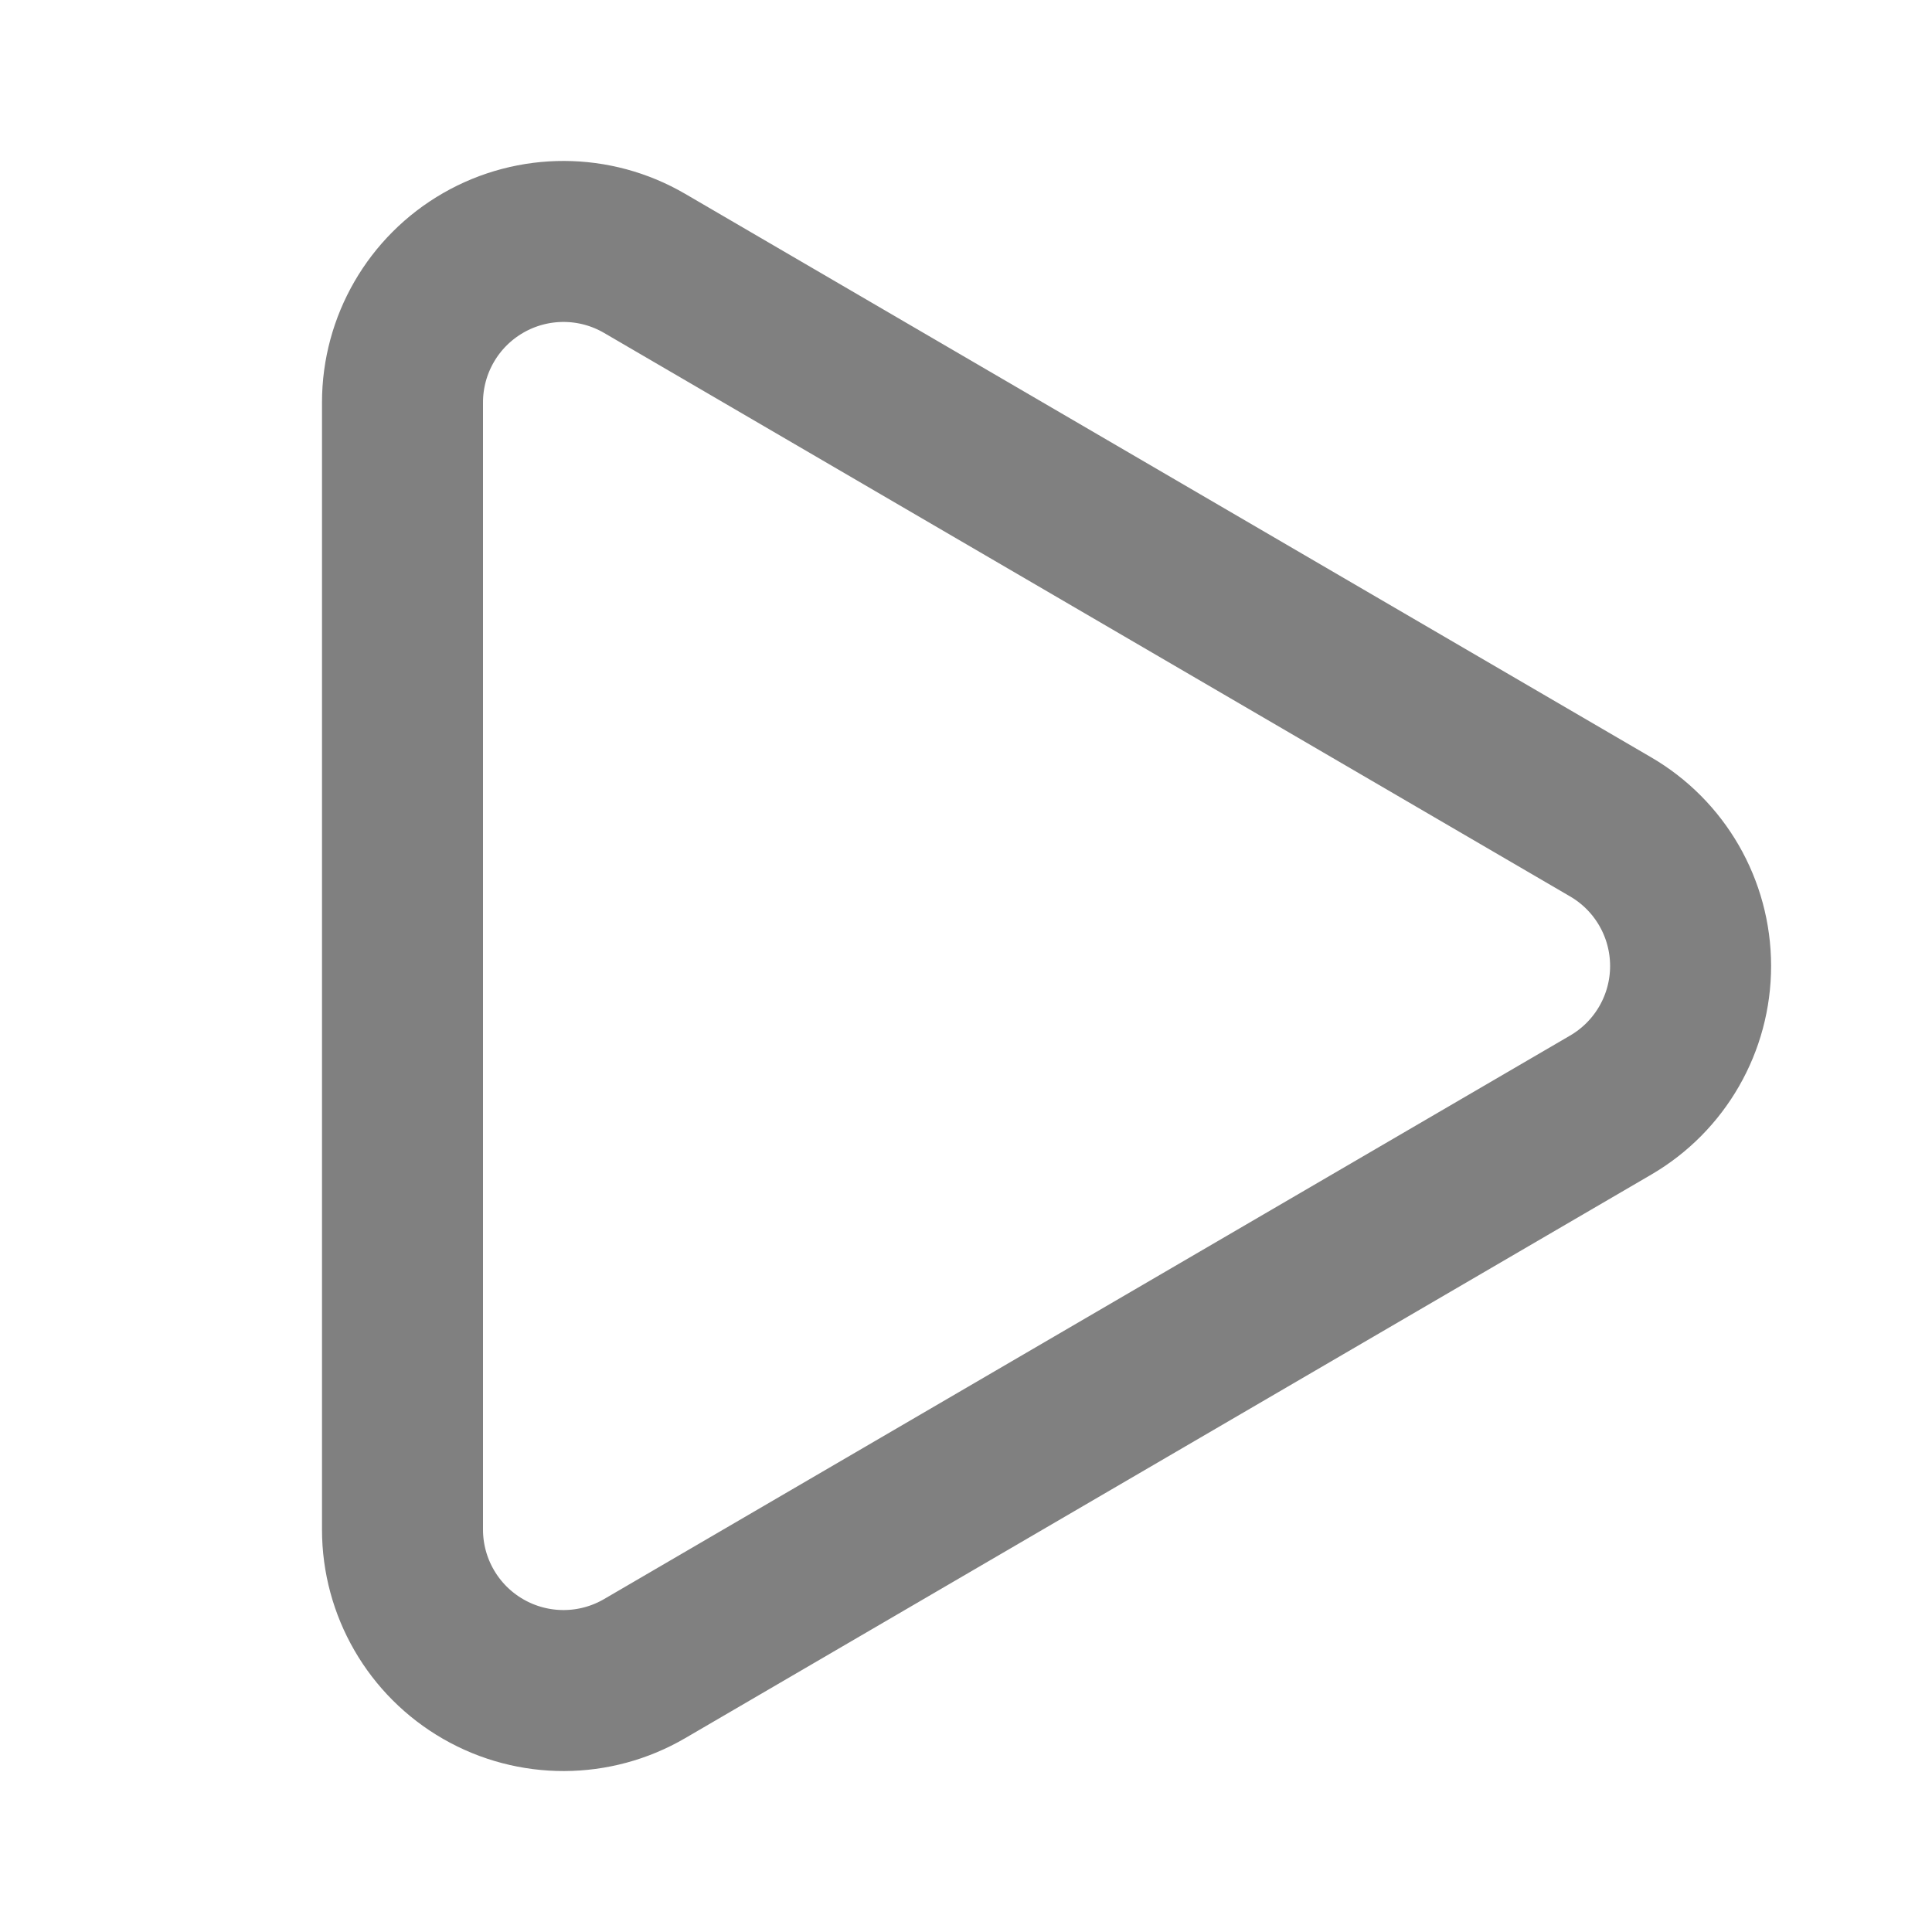
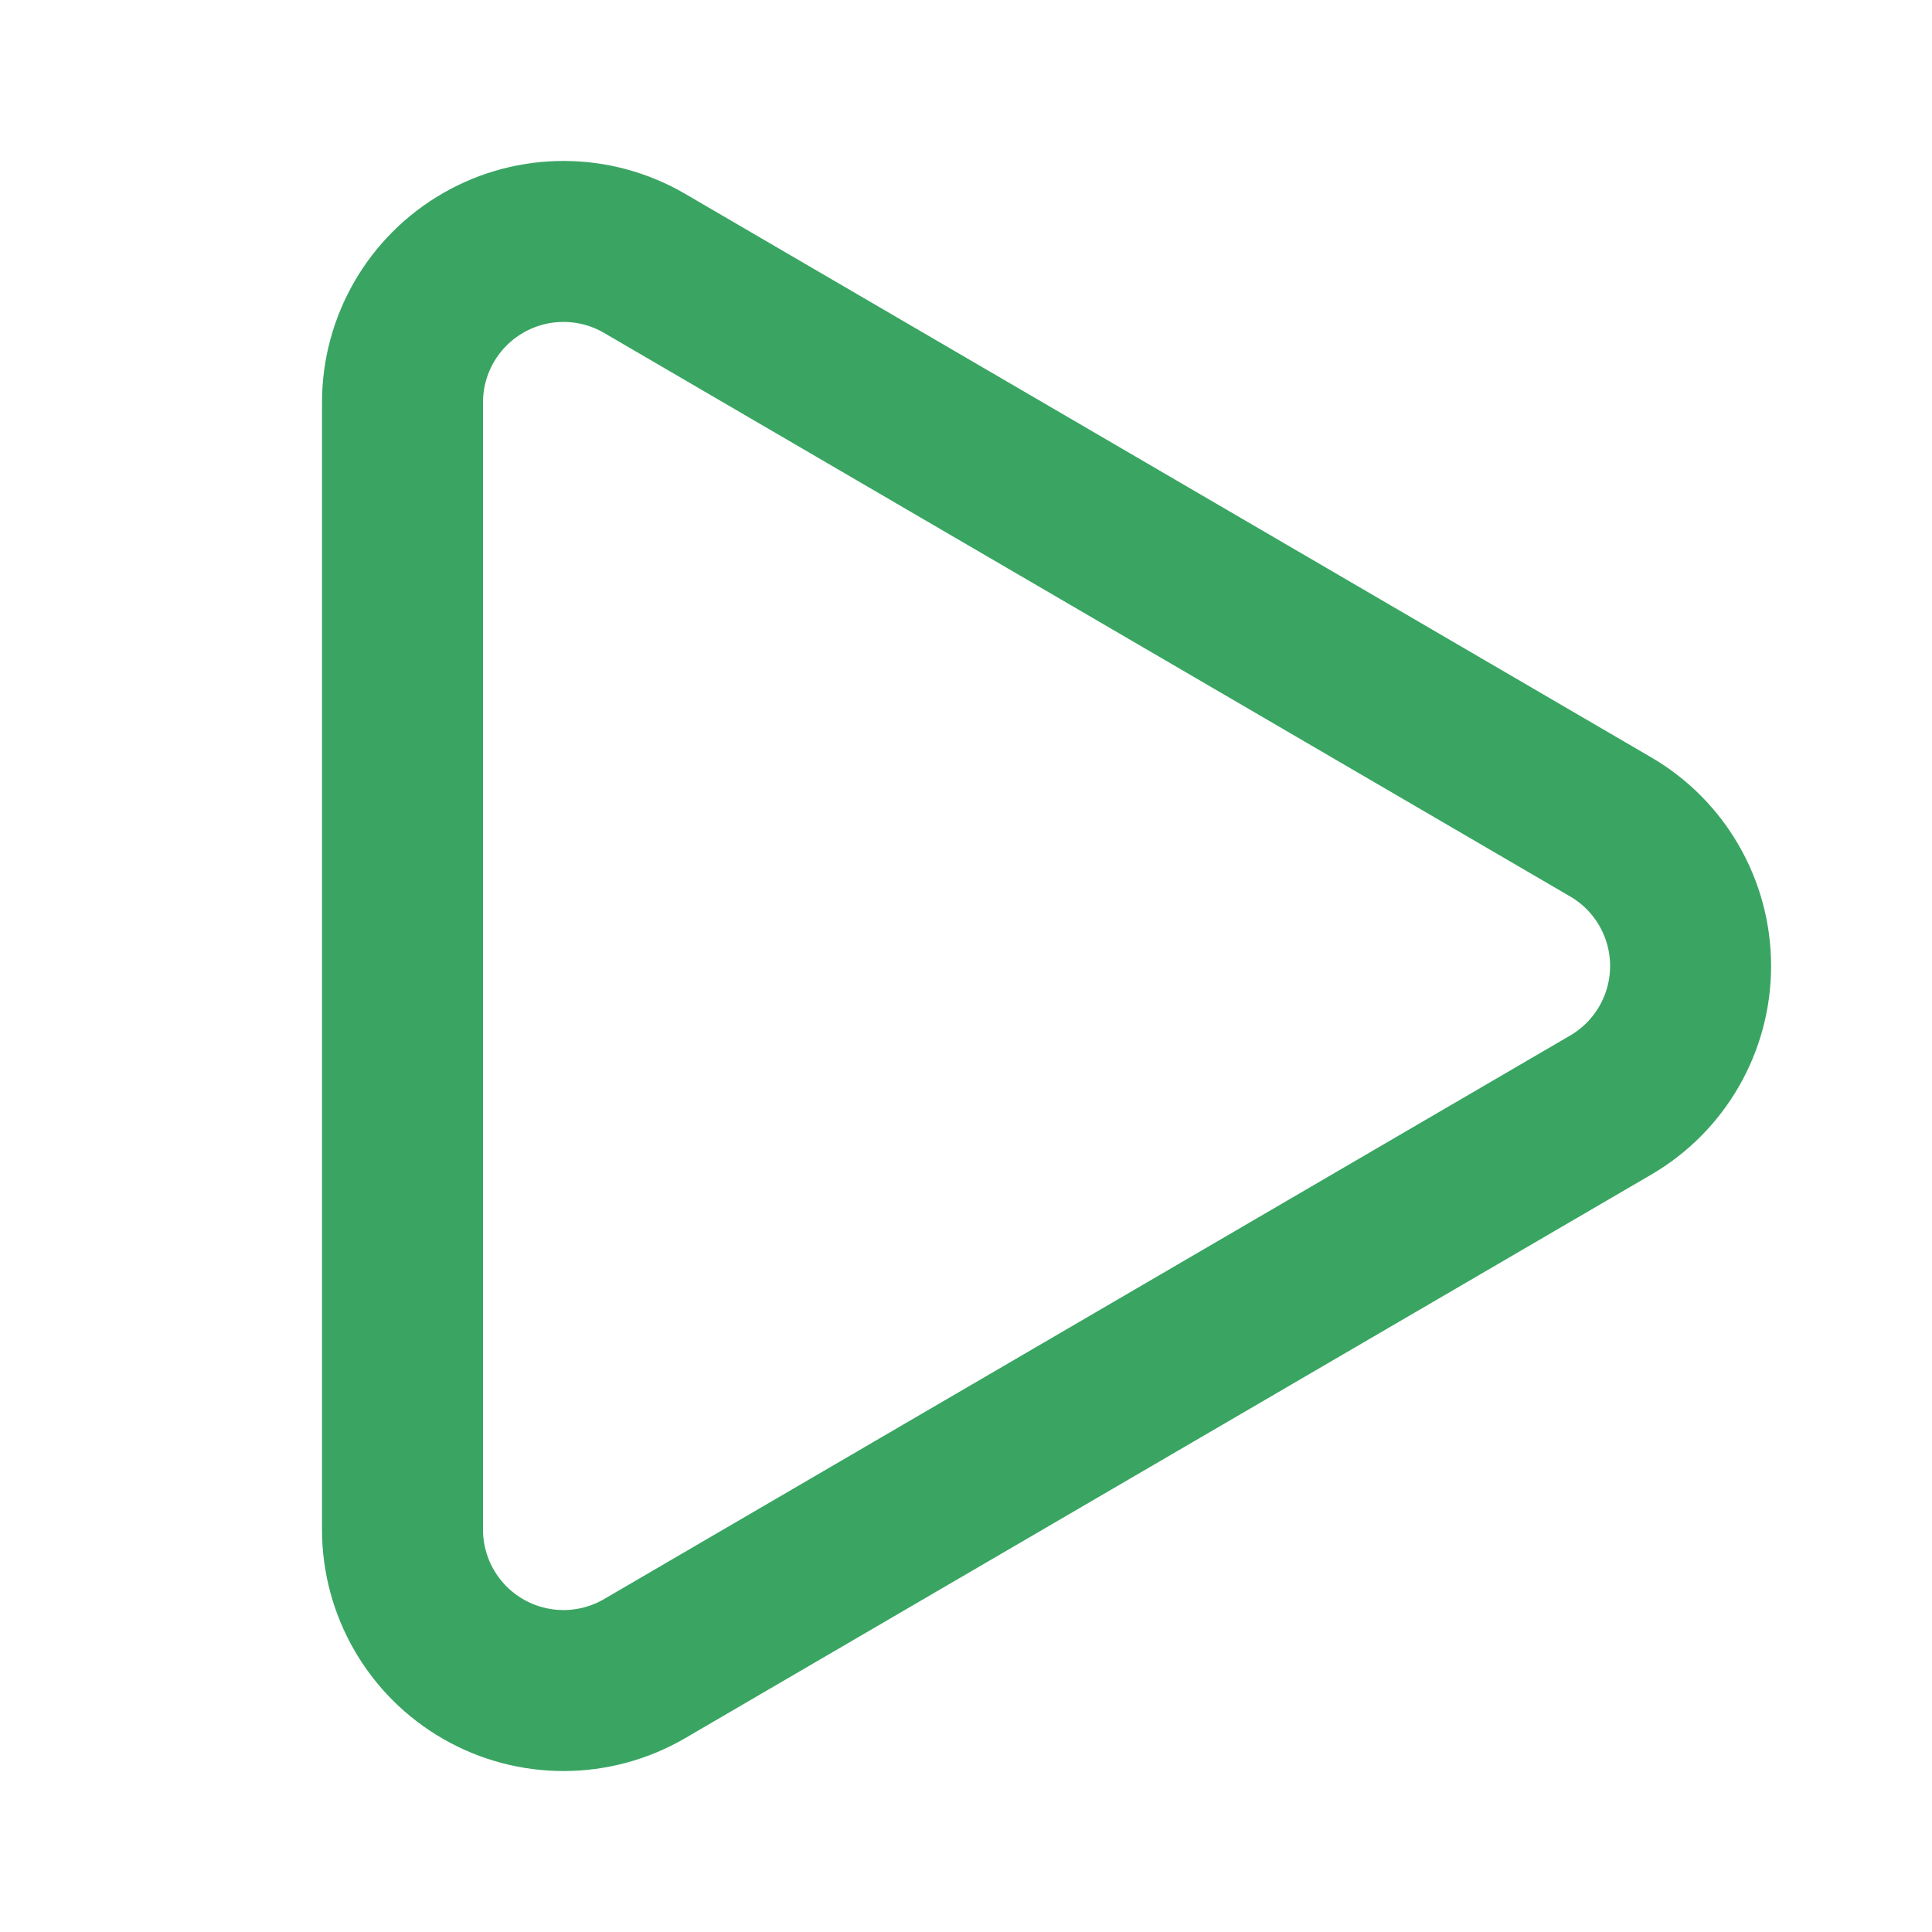
- <svg xmlns="http://www.w3.org/2000/svg" class="lucide lucide-play" width="24" height="24" viewBox="0 0 24 24" fill="none" stroke="#808080" stroke-width="2" stroke-linecap="round" stroke-linejoin="round">
+ <svg xmlns="http://www.w3.org/2000/svg" class="lucide lucide-play" width="24" height="24" viewBox="0 0 24 24" fill="none" stroke="#3aa563" stroke-width="2" stroke-linecap="round" stroke-linejoin="round">
  <path d="M5 5a2 2 0 0 1 3.008-1.728l11.997 6.998a2 2 0 0 1 .003 3.458l-12 7A2 2 0 0 1 5 19z" />
</svg>
